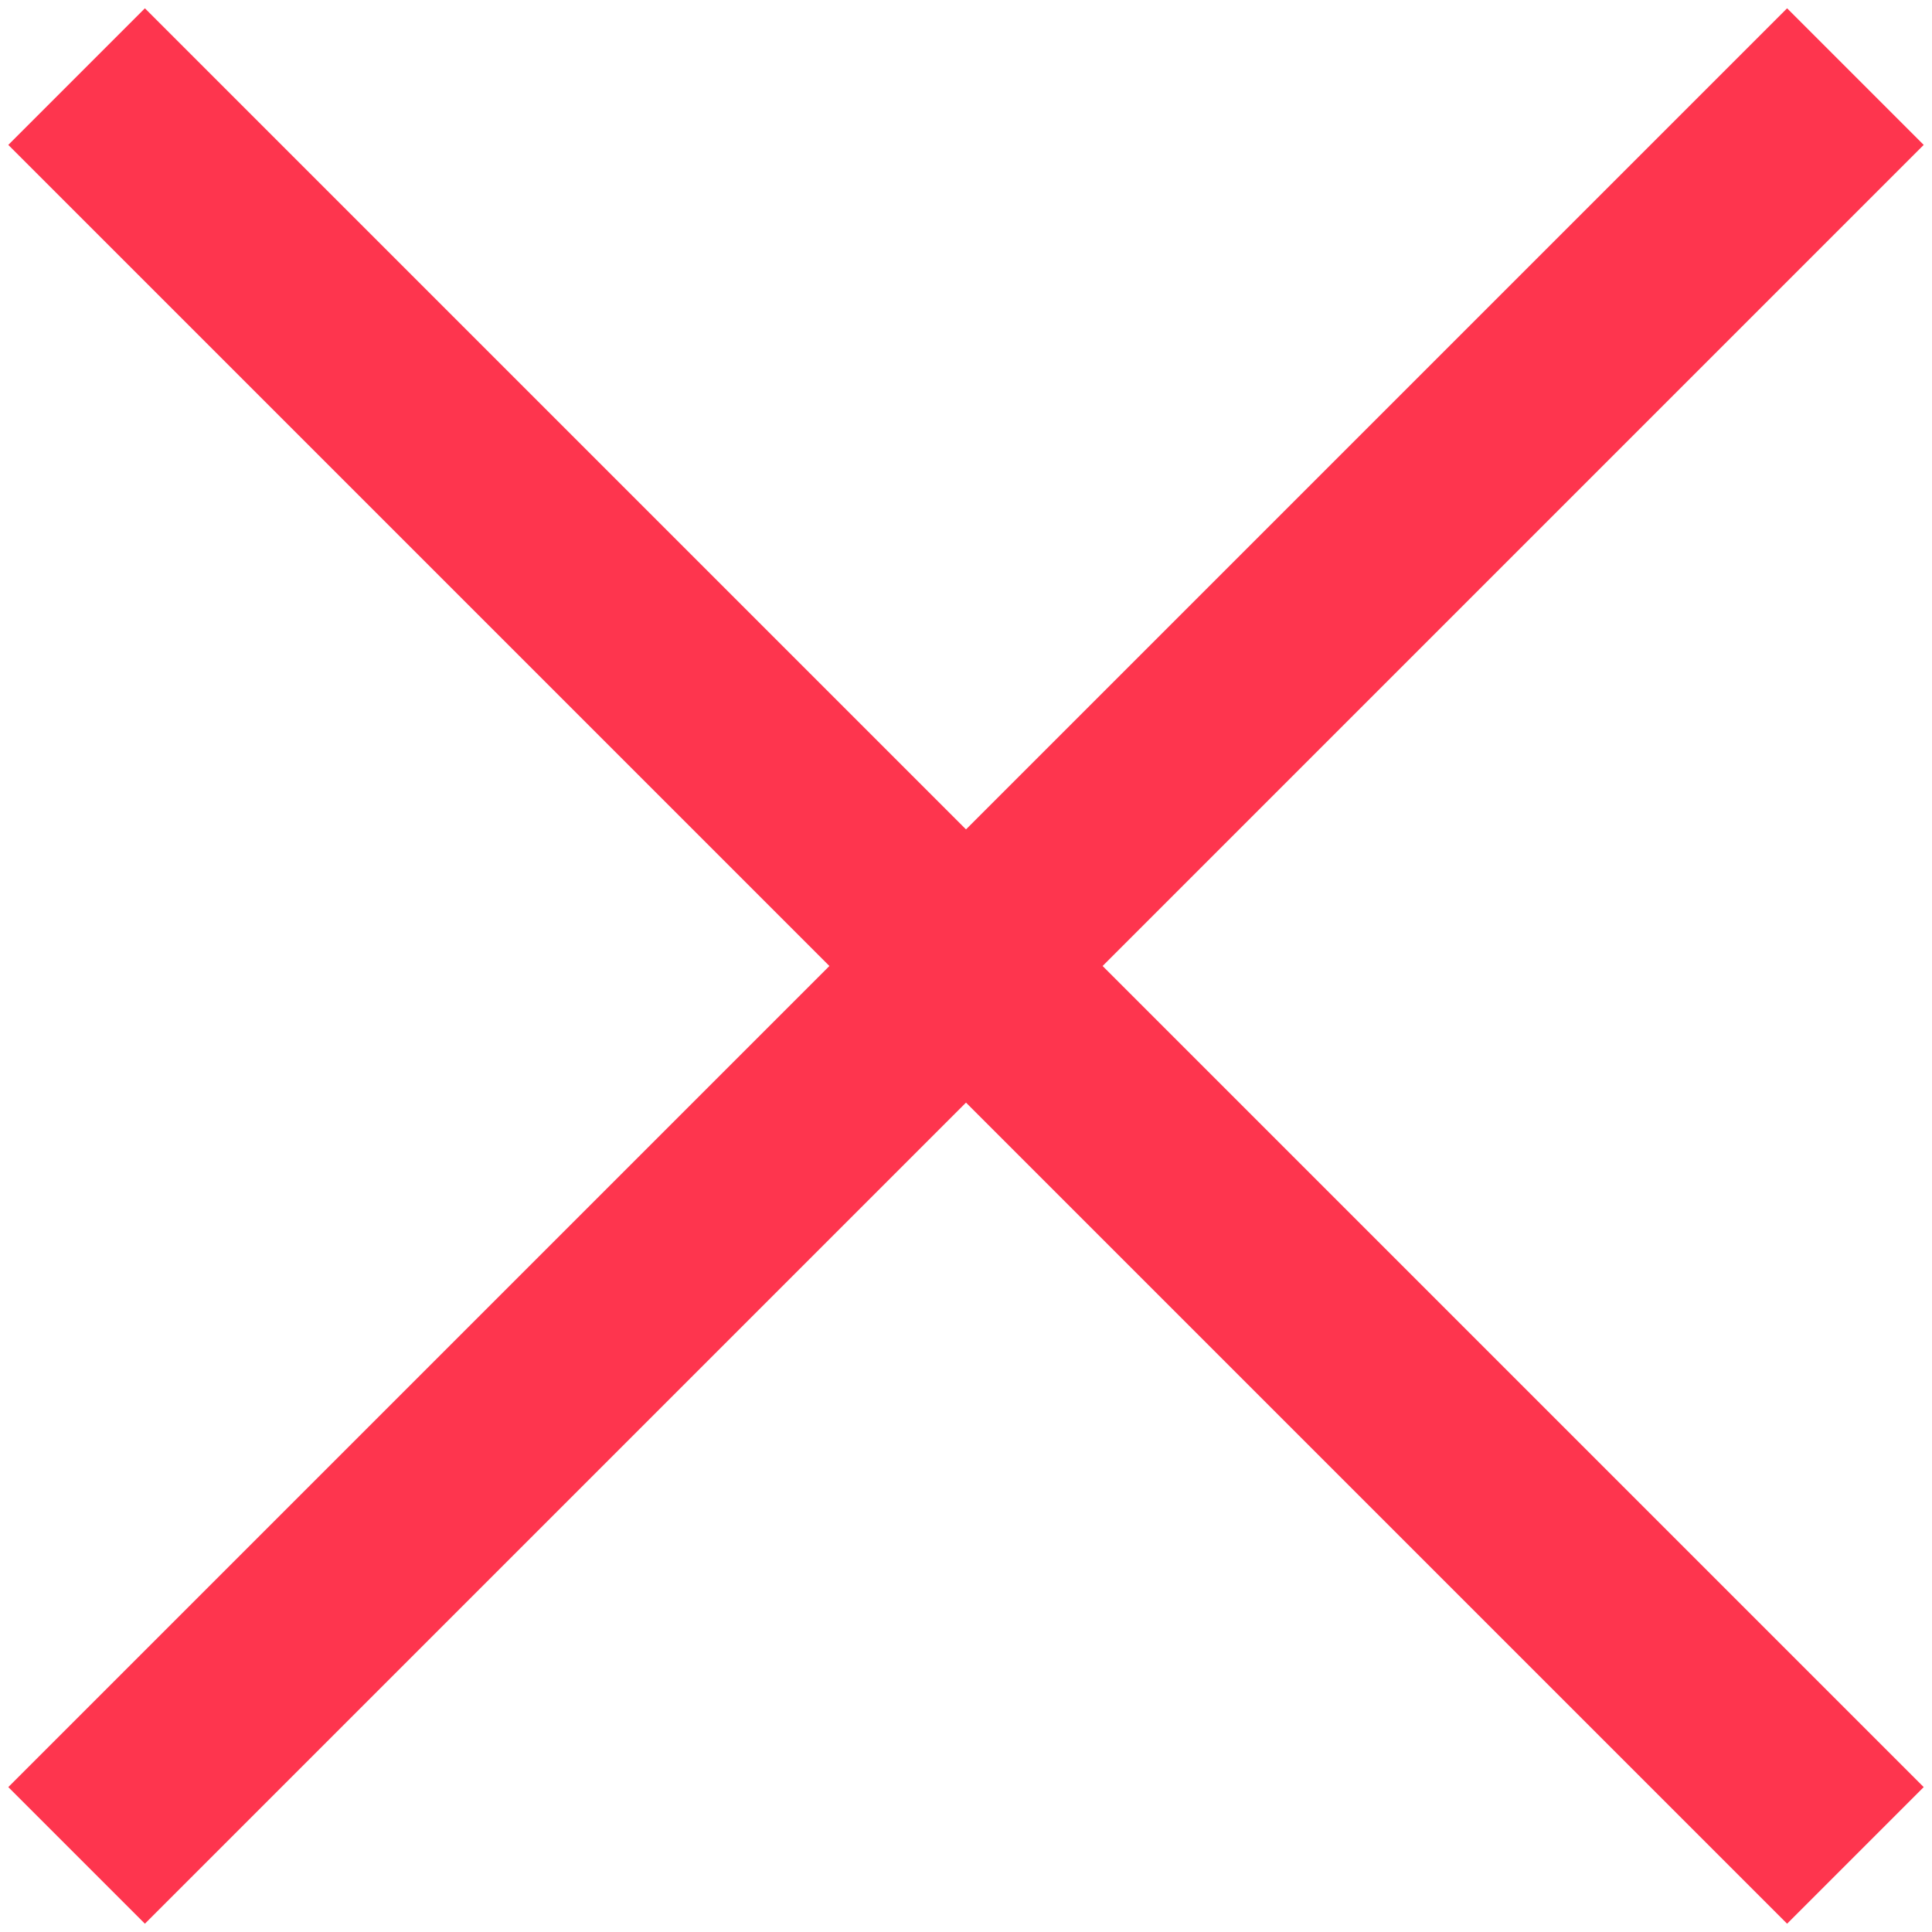
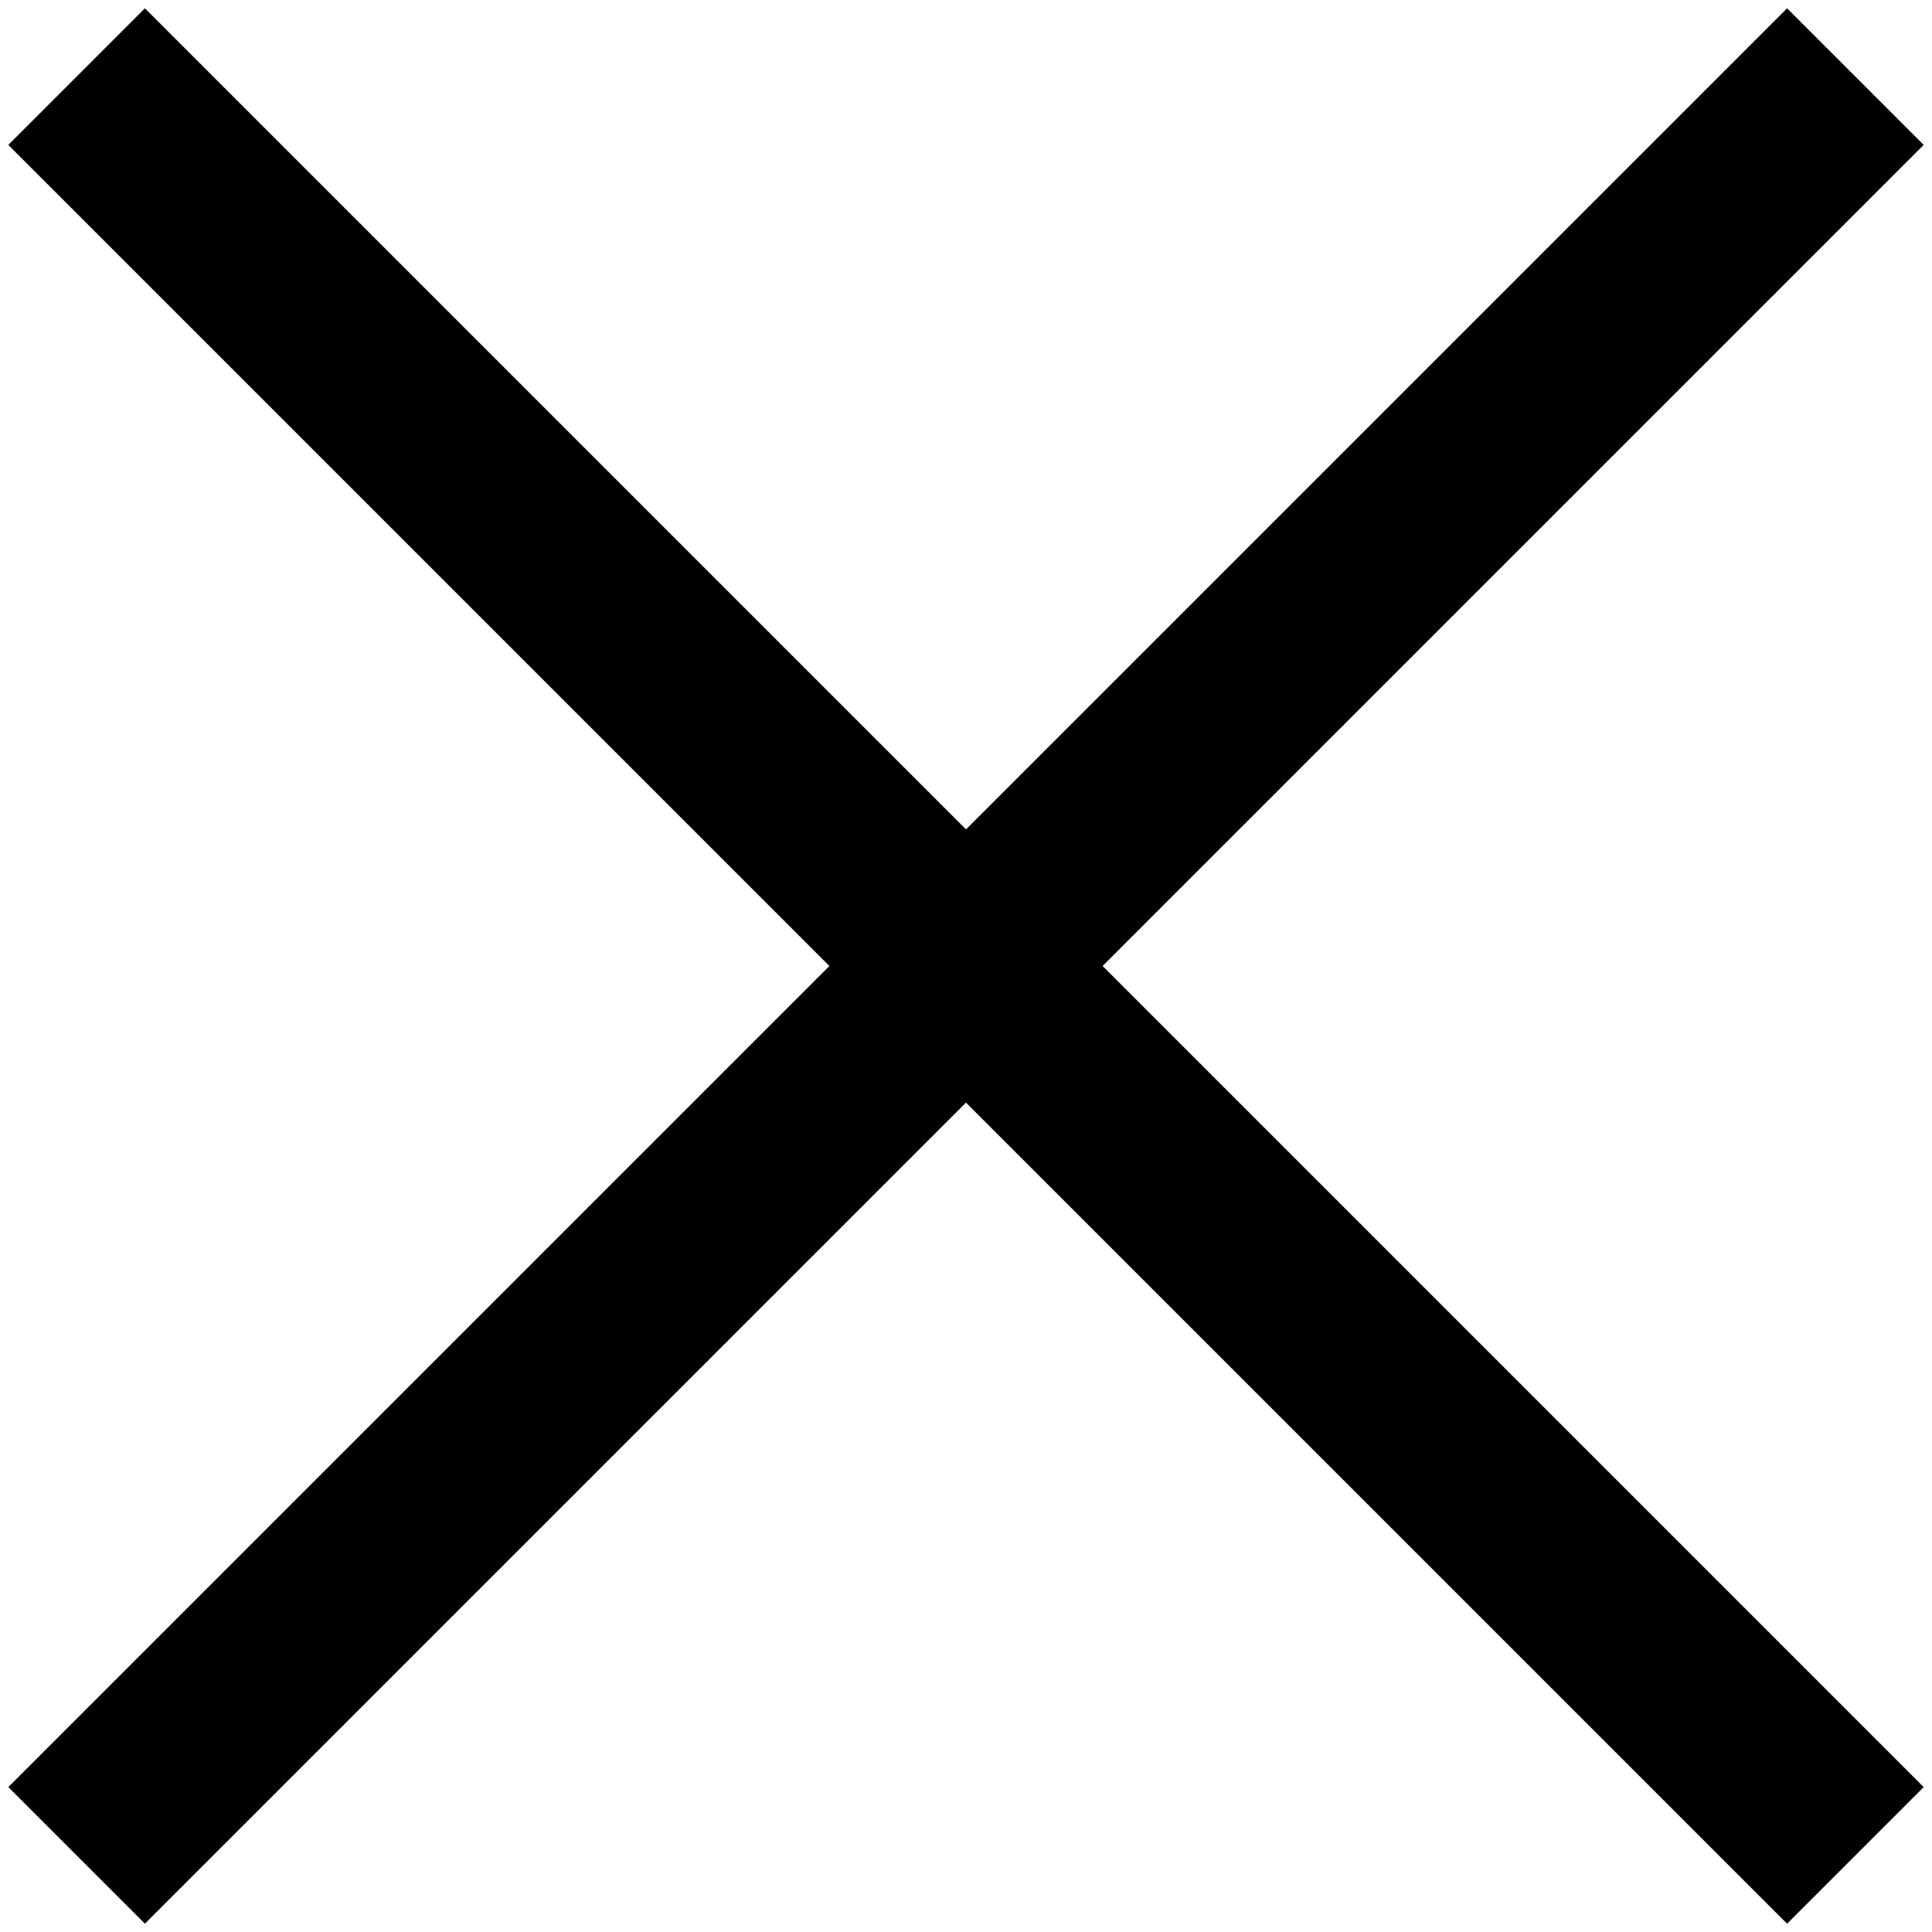
<svg xmlns="http://www.w3.org/2000/svg" viewBox="0 0 10 10" version="1.1">
  <g fill="none" fill-rule="evenodd">
-     <g stroke="#FE354E" transform="translate(.25 .25)" stroke-linecap="square">
+     <g stroke="currentColor" transform="translate(.25 .25)" stroke-linecap="square">
      <path d="M0.5,0.5 L9,9" />
      <path d="M0.5,0.5 L9,9" transform="matrix(-1 0 0 1 9.5 0)" />
    </g>
    <polygon points="0 0 10 0 10 10 0 10" />
  </g>
</svg>
